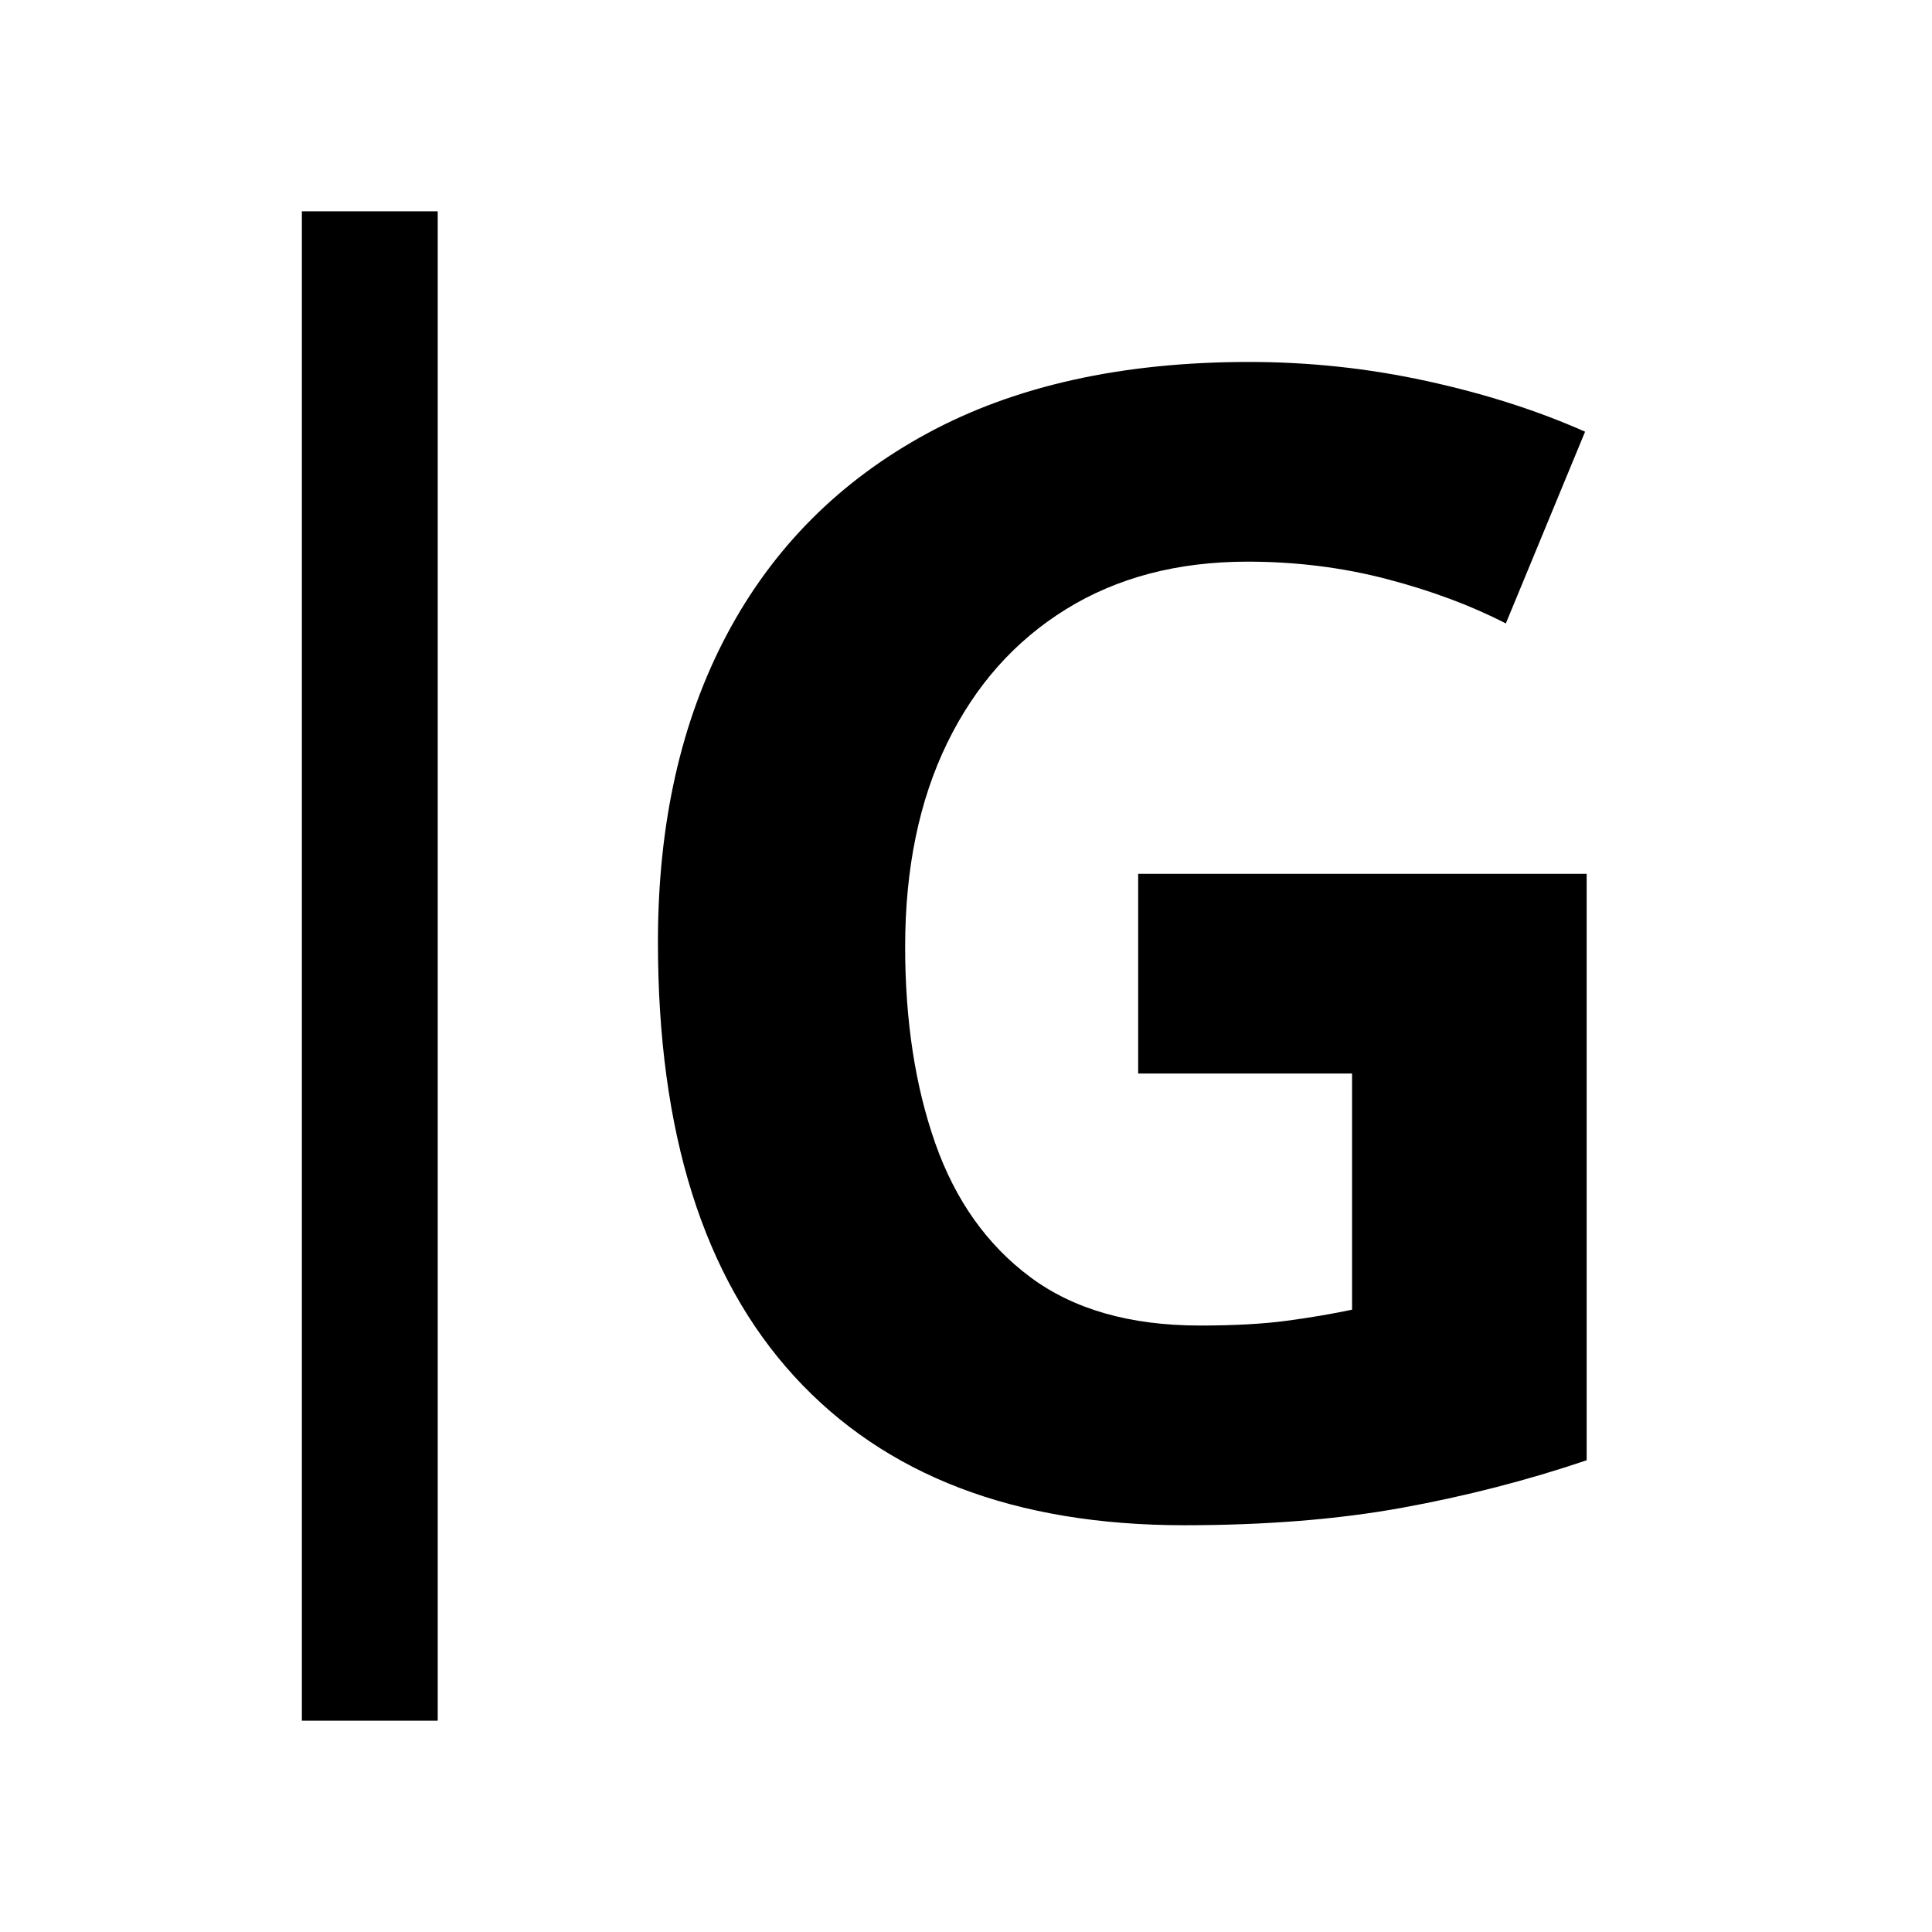
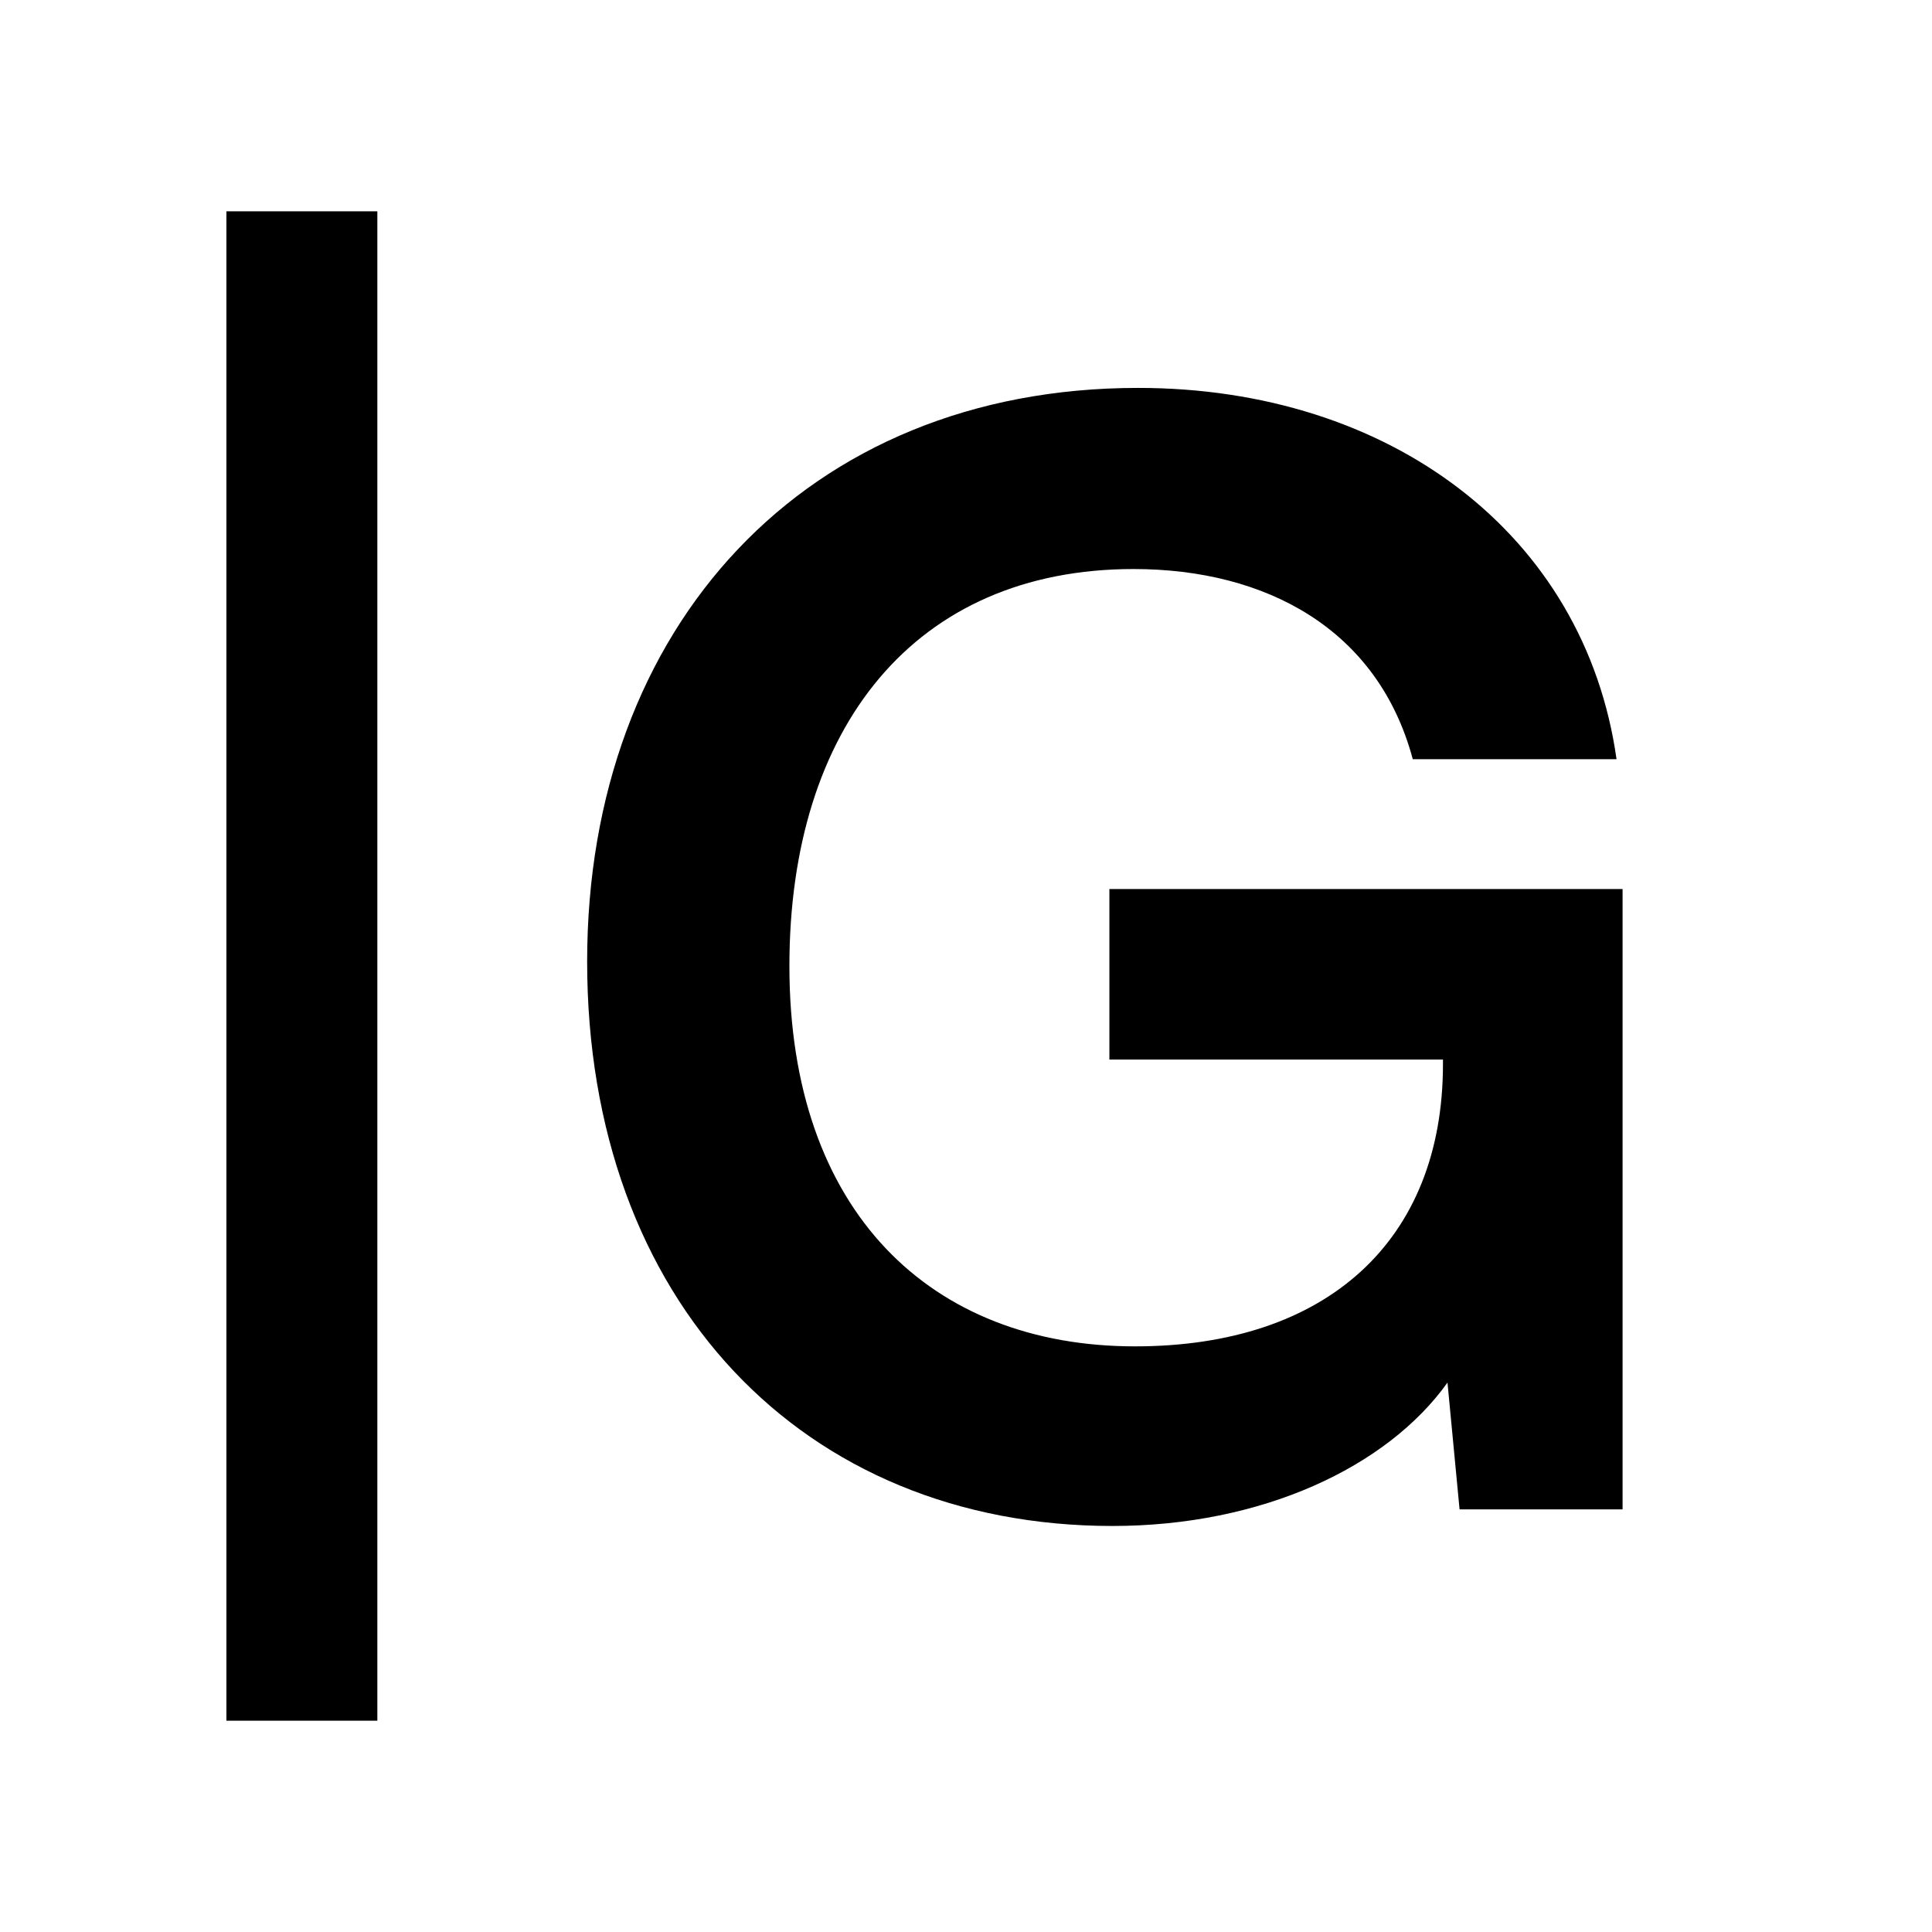
<svg xmlns="http://www.w3.org/2000/svg" width="512" height="512" viewBox="0 0 512 512" fill="none">
-   <text fill="black" font-family="Satoshi" font-size="420" font-weight="700" x="150" y="400">G</text>
-   <rect x="80" y="56" width="36" height="400" fill="black" />
+   <path d="M80 56L80 456" stroke="black" stroke-width="40" />
+   <g transform="translate(140 400) scale(0.4 -0.4)">
+     <path fill="black" d="M401 623C489 623 563 583 586 497H721C700 646 571 743 404 743C184 743 39 585 39 363C39 138 182 -11 387 -11C486 -11 569 28 609 84L617 0H725V411H385V298H606V295C606 178 529 108 402 108C267 108 173 197 173 360C173 518 256 623 401 623Z" />
+   </g>
</svg>
